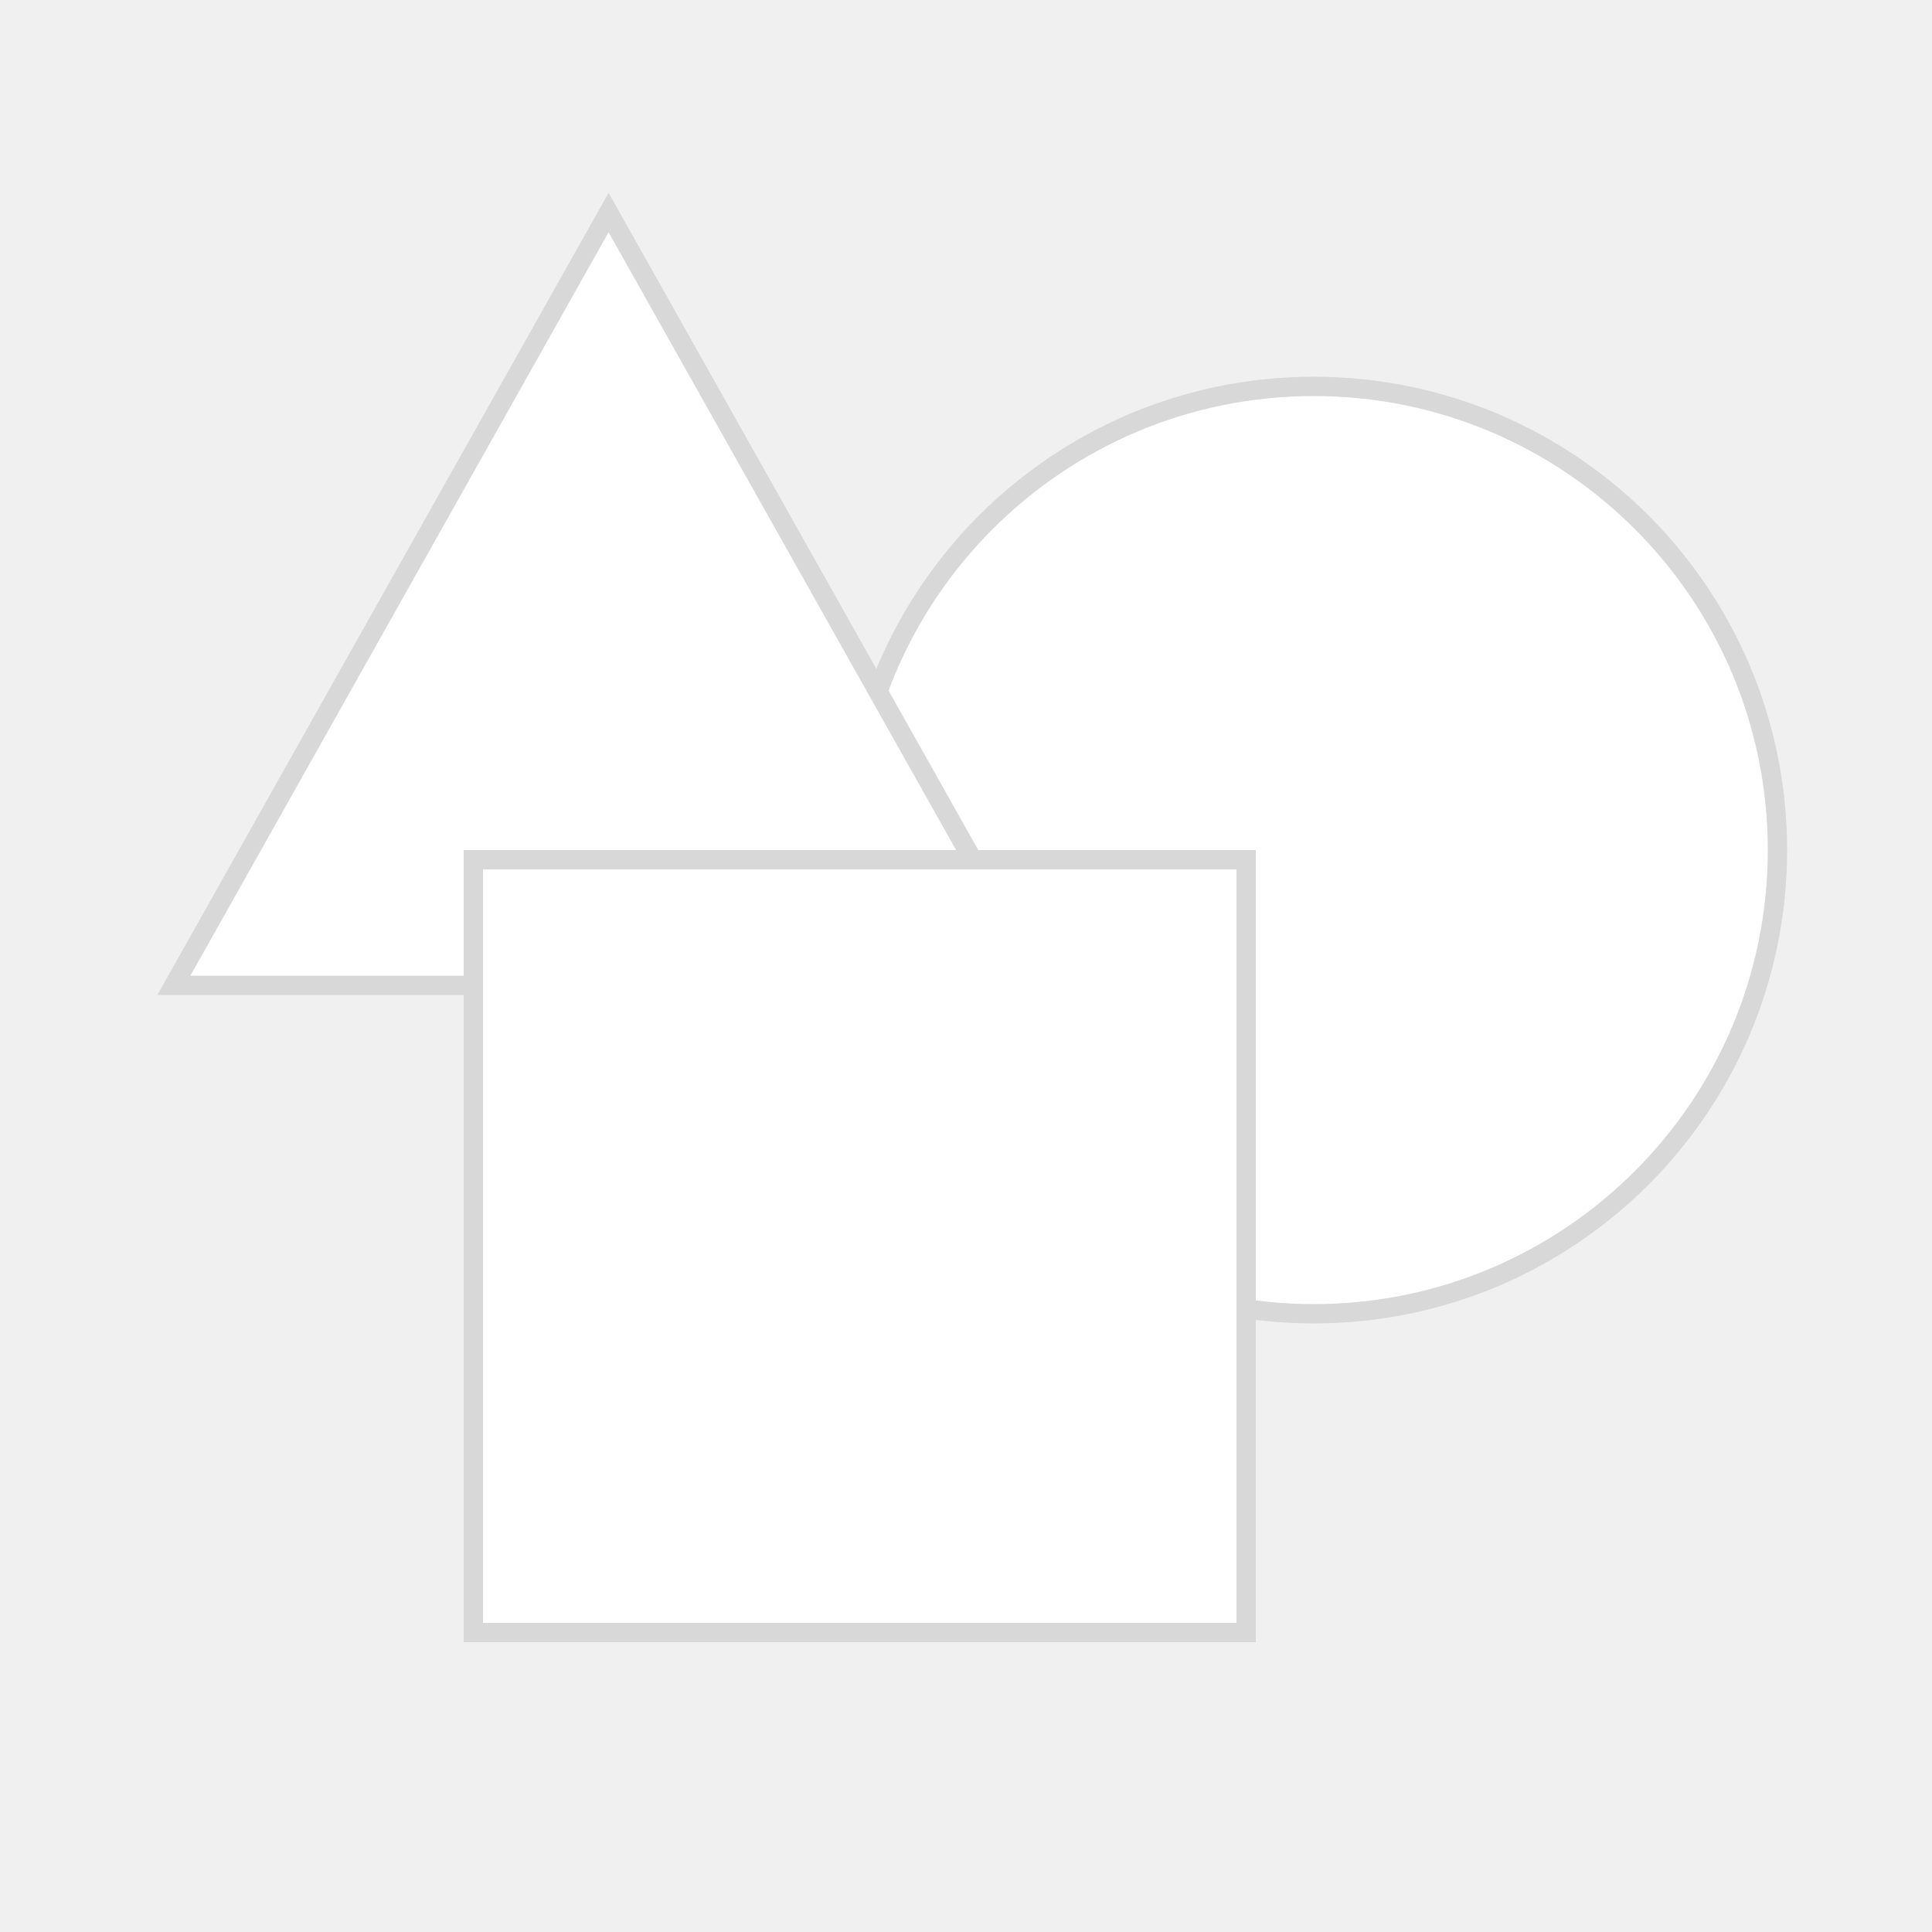
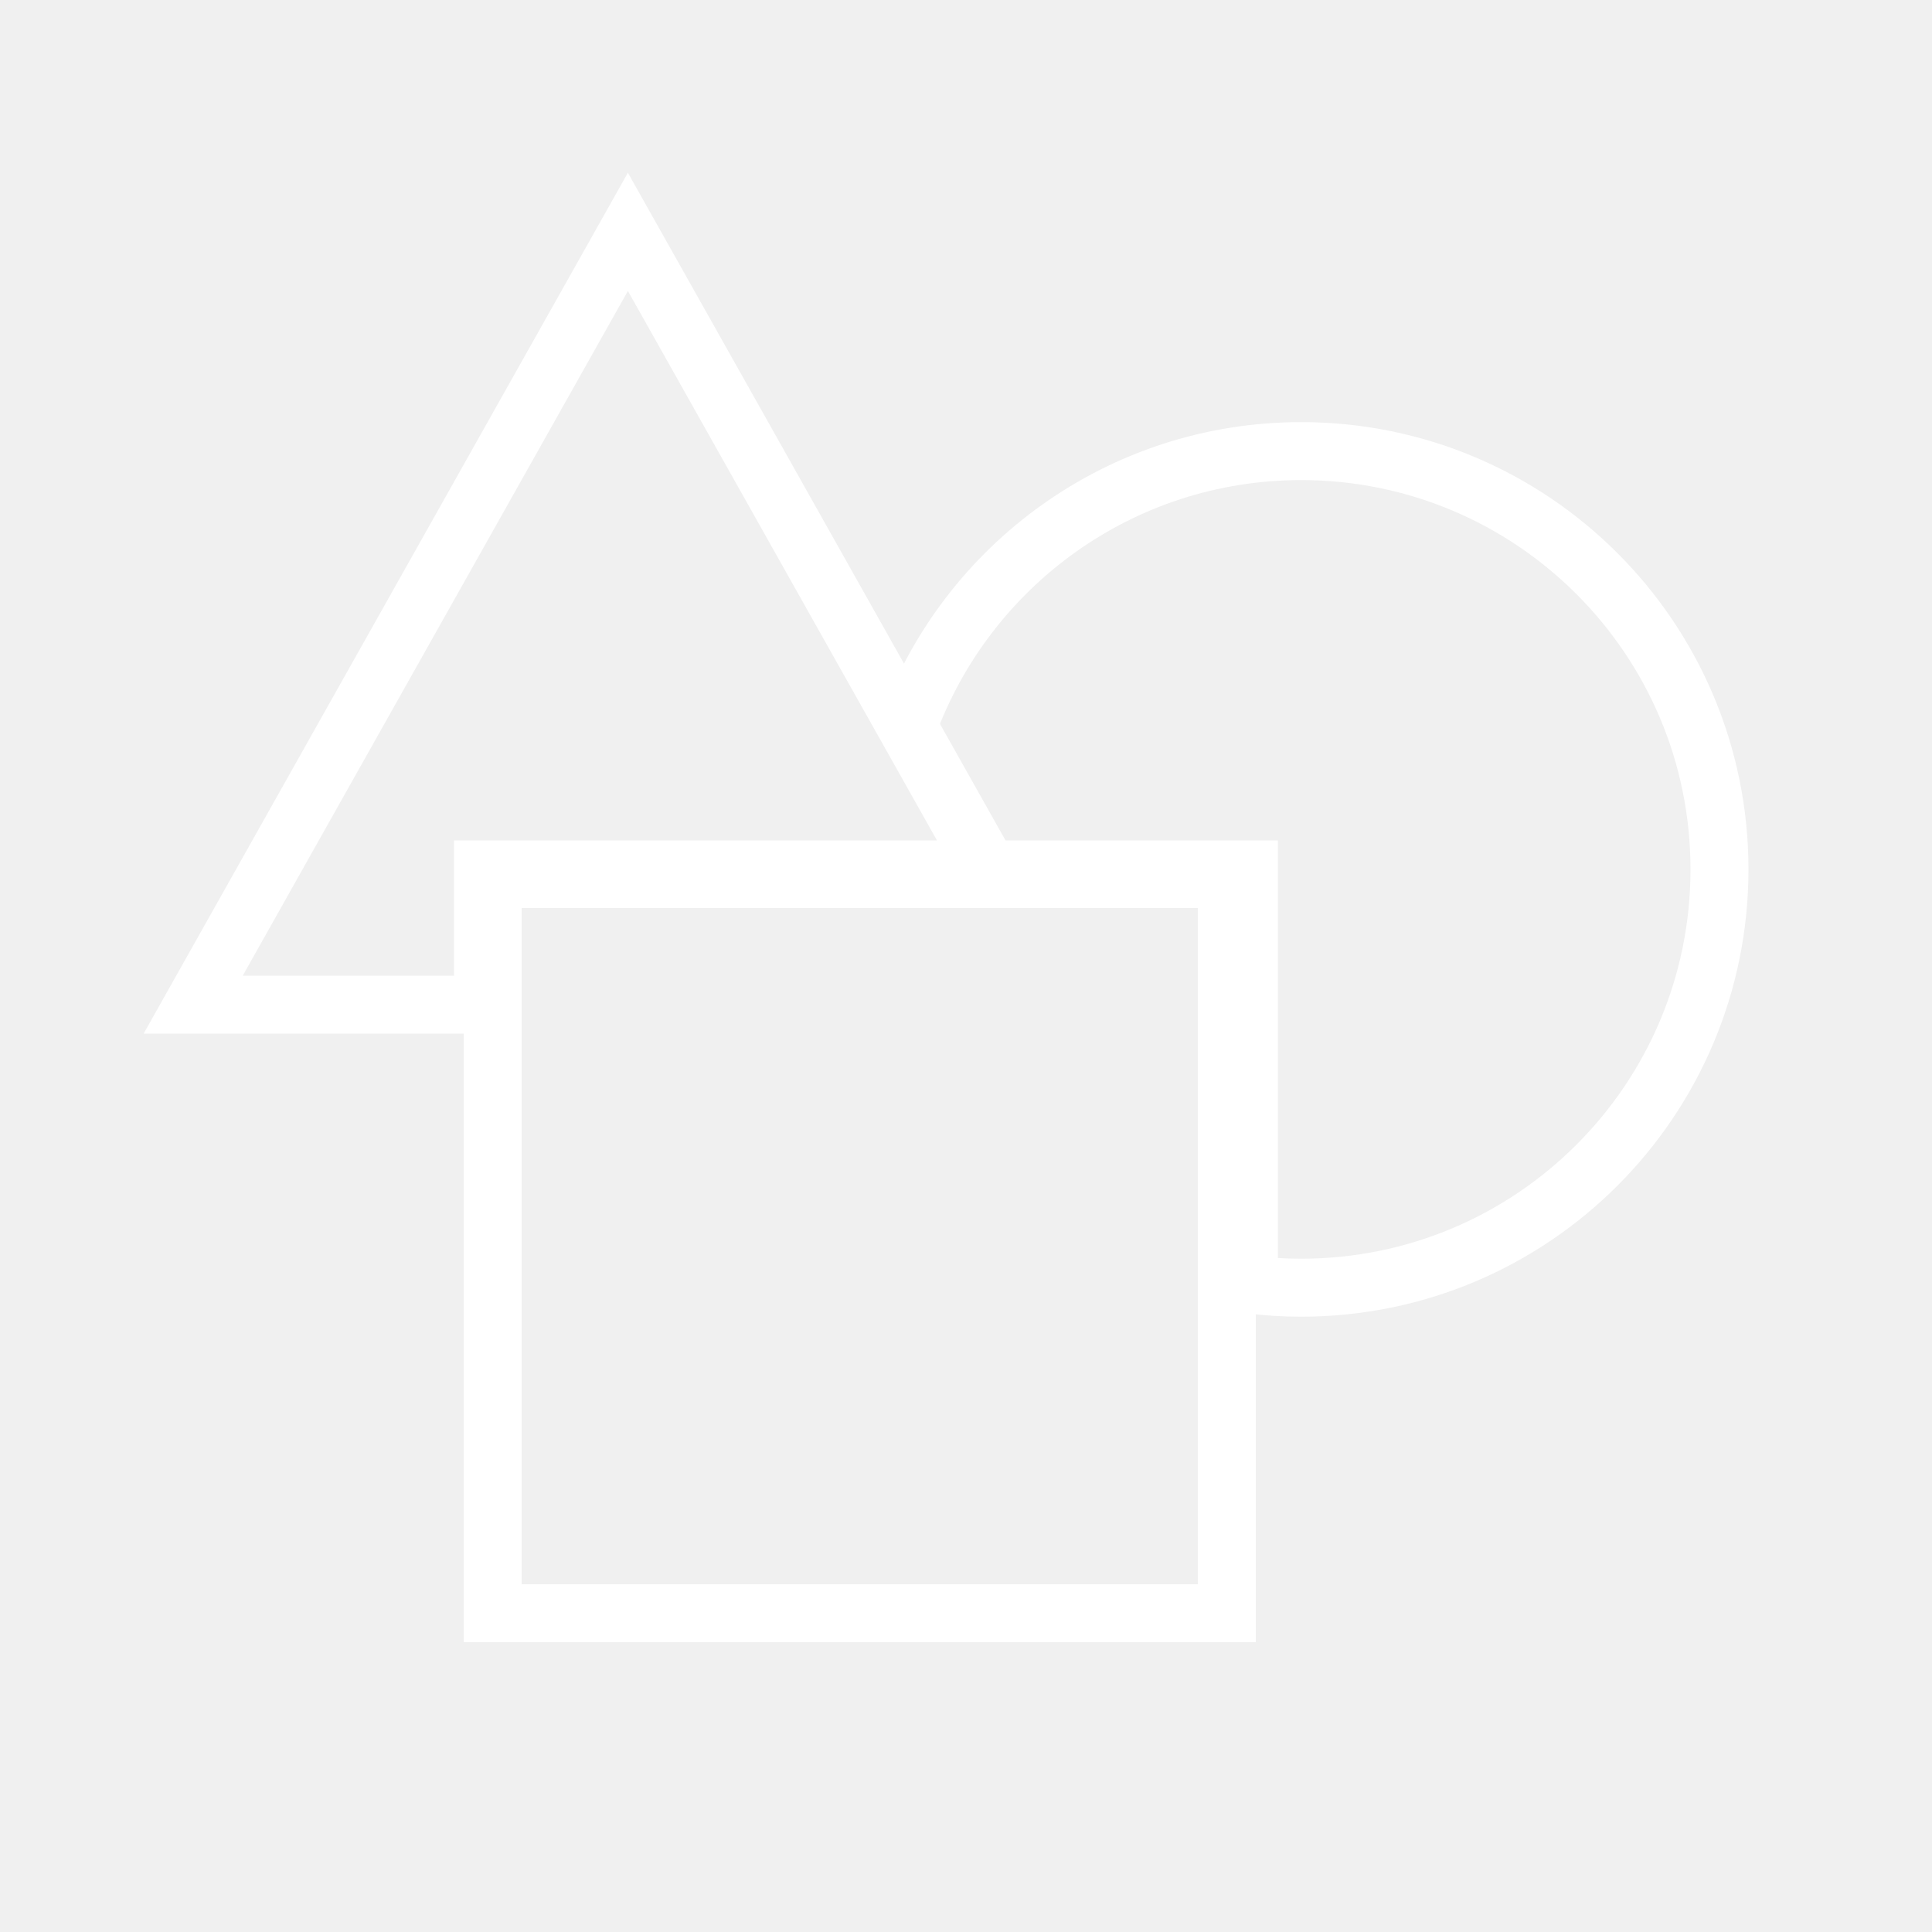
<svg xmlns="http://www.w3.org/2000/svg" xmlns:xlink="http://www.w3.org/1999/xlink" width="100px" height="100px" viewBox="0 0 100 100" version="1.1">
  <defs>
    <rect id="path-1" x="24" y="44" width="41" height="41" />
  </defs>
  <g id="Assets" stroke="none" stroke-width="1" fill="none" fill-rule="evenodd">
    <g id="Artboard-3">
-       <circle id="Oval-5" stroke="#D8D8D8" fill="#FFFFFF" cx="68" cy="44" r="24" />
-       <polygon id="Triangle-2" stroke="#D8D8D8" fill="#FFFFFF" points="31.5 11 54 51 9 51" />
+       <path d="M47,37.59 C50.026,29.282 57.995,23.349 67.349,23.349 C79.307,23.349 89,33.043 89,45 C89,56.957 79.307,66.651 67.349,66.651 C66.433,66.651 65.53,66.594 64.643,66.483 L64.643,45 L51.168,45 L47,37.59 Z" id="Combined-Shape" stroke="#FFFFFF" stroke-width="3" />
      <g id="Rectangle-6">
-         <use fill="#FFFFFF" fill-rule="evenodd" xlink:href="#path-1" />
-         <rect stroke="#D8D8D8" stroke-width="1" x="24.5" y="44.5" width="40" height="40" />
+         <use fill-opacity="0" fill="#FFFFFF" fill-rule="evenodd" xlink:href="#path-1" />
+         <rect stroke="#FFFFFF" stroke-width="3" x="25.5" y="45.5" width="38" height="38" />
      </g>
+       <path d="M51.062,45 L25,45 L25,52 L10,52 L32.5,12 L51.062,45 Z" id="Combined-Shape" stroke="#FFFFFF" stroke-width="3" />
    </g>
  </g>
</svg>
